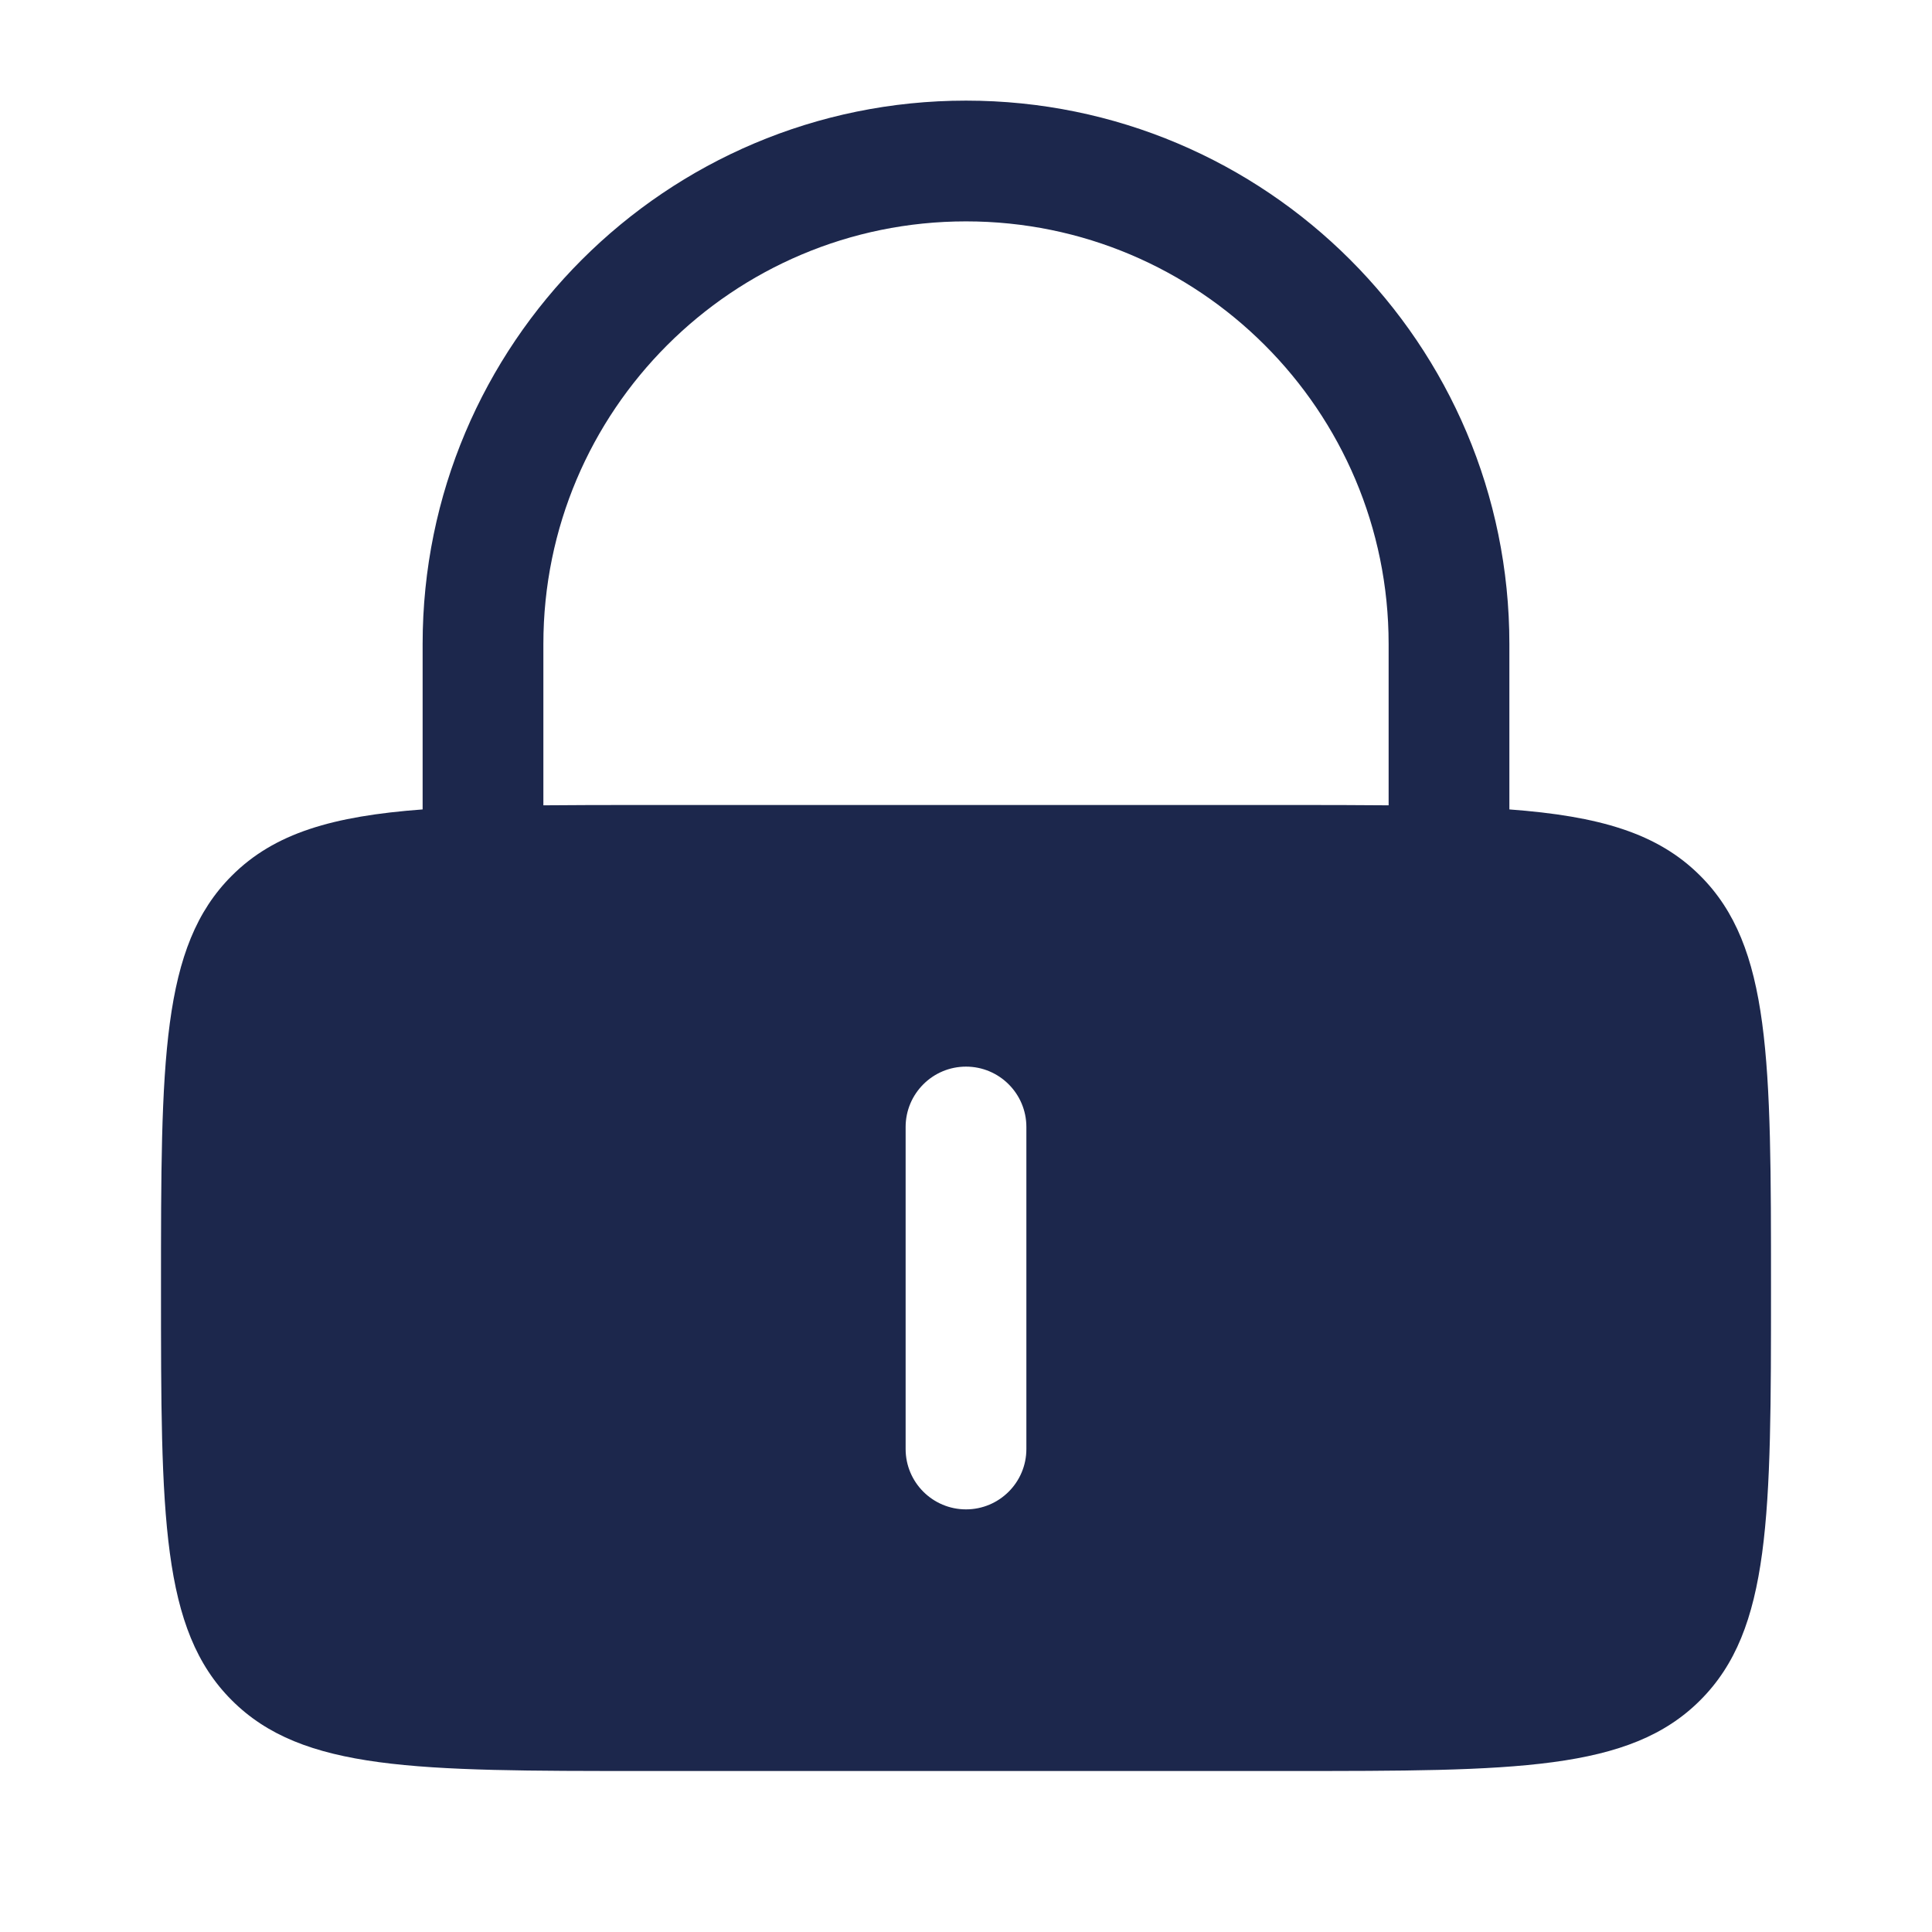
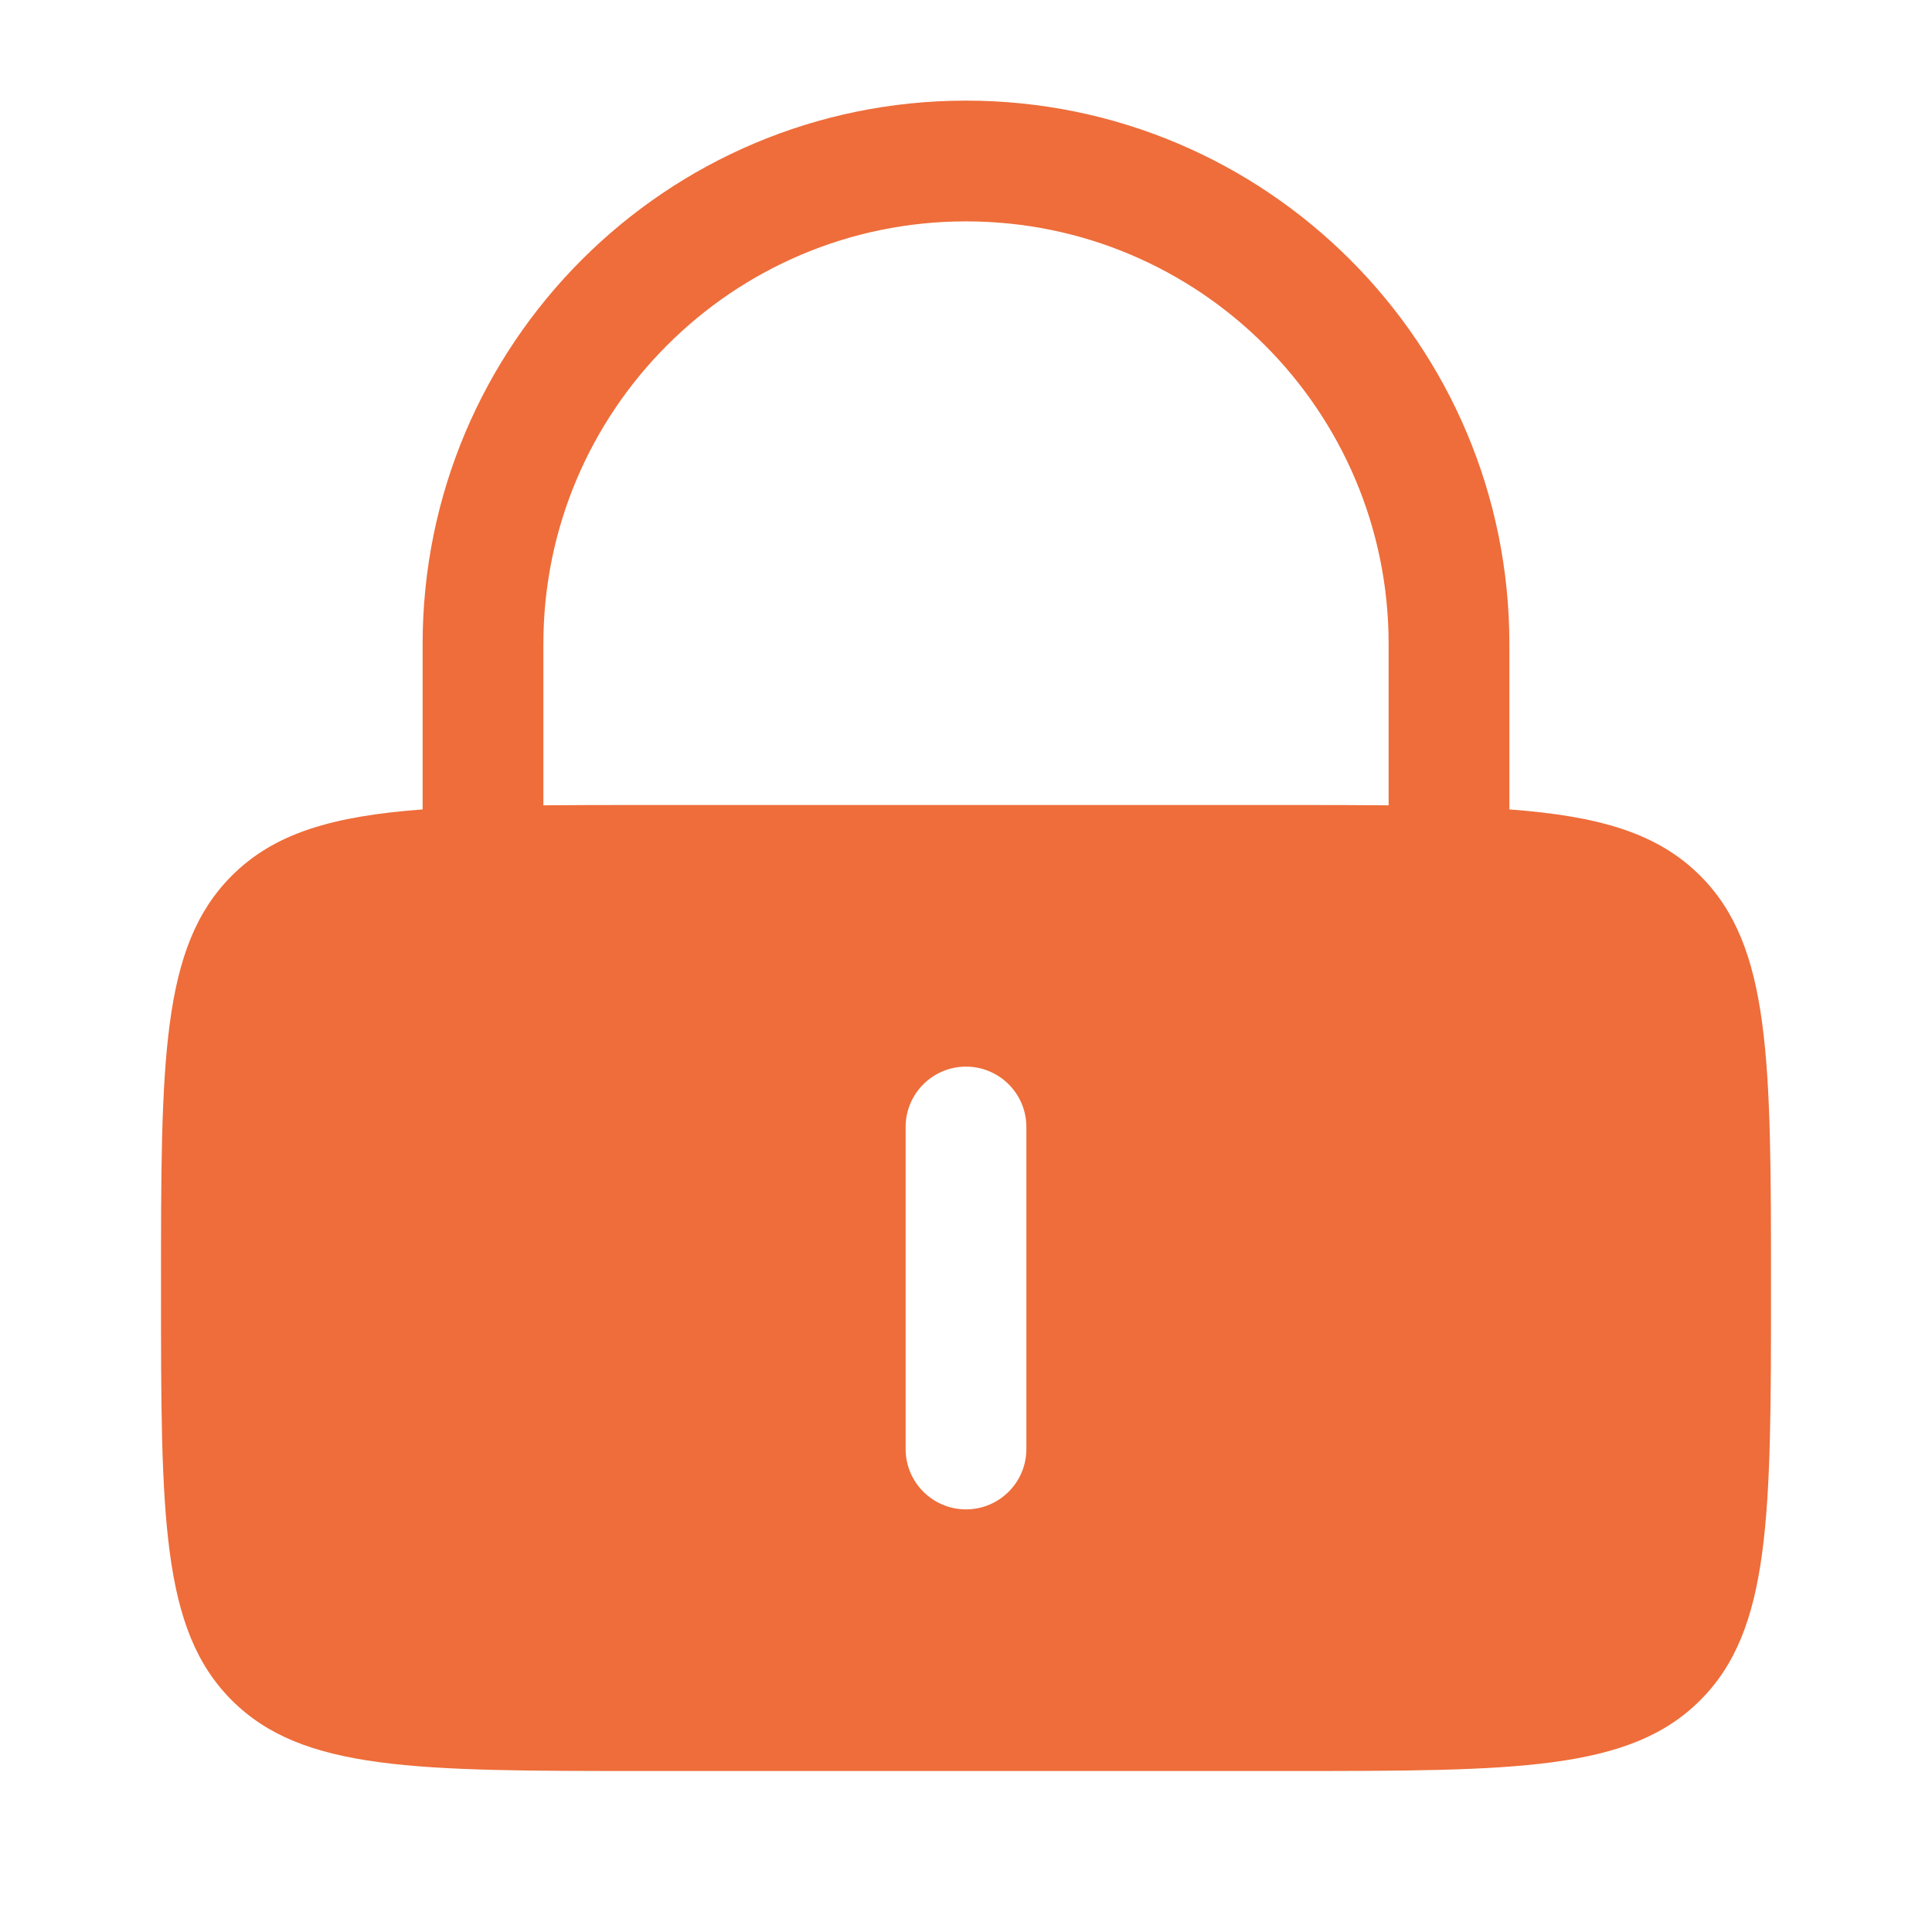
<svg xmlns="http://www.w3.org/2000/svg" width="800px" height="800px" viewBox="0 0 24 24" fill="none">
-   <path fill-rule="evenodd" clip-rule="evenodd" d="M5.25 10.055V8C5.25 4.272 8.272 1.25 12 1.25C15.728 1.25 18.75 4.272 18.75 8V10.055C19.865 10.138 20.591 10.348 21.121 10.879C22 11.757 22 13.172 22 16C22 18.828 22 20.243 21.121 21.121C20.243 22 18.828 22 16 22H8C5.172 22 3.757 22 2.879 21.121C2 20.243 2 18.828 2 16C2 13.172 2 11.757 2.879 10.879C3.409 10.348 4.135 10.138 5.25 10.055ZM6.75 8C6.75 5.101 9.101 2.75 12 2.75C14.899 2.75 17.25 5.101 17.25 8V10.004C16.867 10 16.451 10 16 10H8C7.548 10 7.133 10 6.75 10.004V8ZM12 13.25C12.414 13.25 12.75 13.586 12.75 14V18C12.75 18.414 12.414 18.75 12 18.75C11.586 18.75 11.25 18.414 11.25 18V14C11.25 13.586 11.586 13.25 12 13.25Z" fill="#1C274C" />
+   <path fill-rule="evenodd" clip-rule="evenodd" d="M5.25 10.055V8C5.25 4.272 8.272 1.25 12 1.25C15.728 1.25 18.75 4.272 18.75 8V10.055C19.865 10.138 20.591 10.348 21.121 10.879C22 11.757 22 13.172 22 16C22 18.828 22 20.243 21.121 21.121C20.243 22 18.828 22 16 22H8C5.172 22 3.757 22 2.879 21.121C2 20.243 2 18.828 2 16C2 13.172 2 11.757 2.879 10.879C3.409 10.348 4.135 10.138 5.25 10.055ZM6.75 8C6.75 5.101 9.101 2.75 12 2.75C14.899 2.75 17.25 5.101 17.25 8V10.004C16.867 10 16.451 10 16 10H8C7.548 10 7.133 10 6.75 10.004V8ZM12 13.25C12.414 13.25 12.75 13.586 12.75 14V18C12.75 18.414 12.414 18.75 12 18.75C11.586 18.75 11.25 18.414 11.25 18V14C11.25 13.586 11.586 13.25 12 13.25Z" fill="#EE6D3A" />
</svg>
